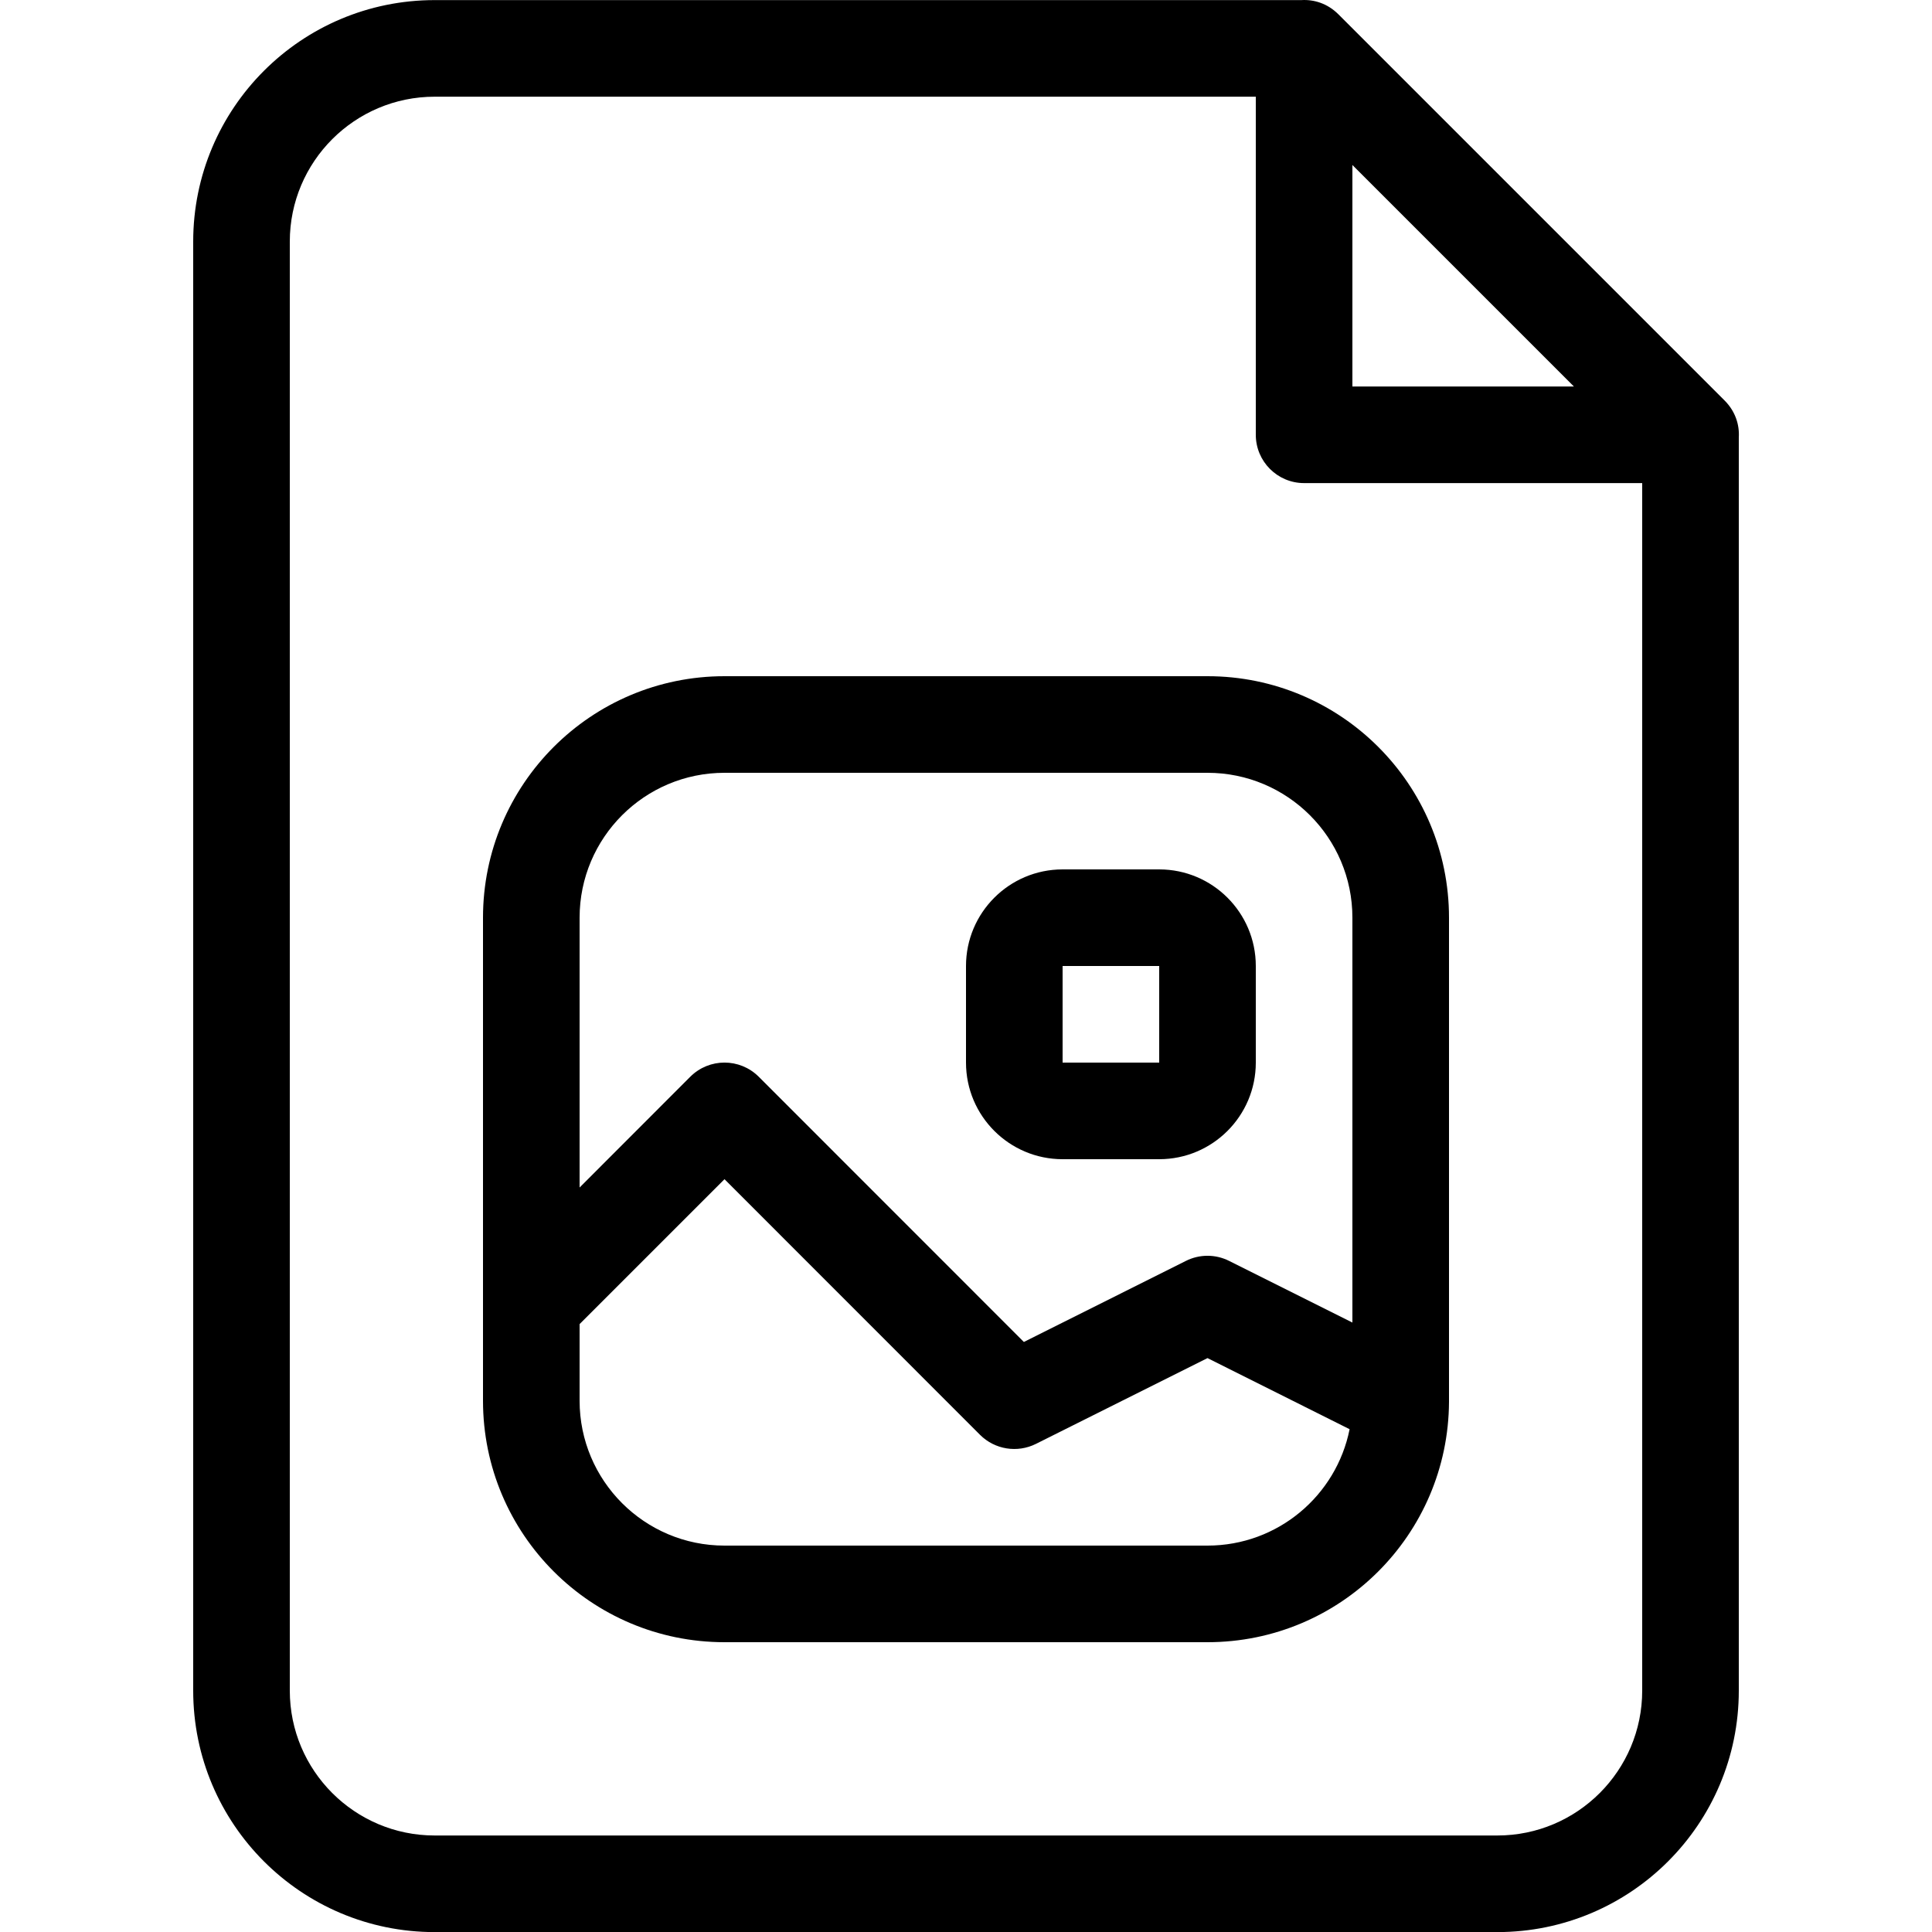
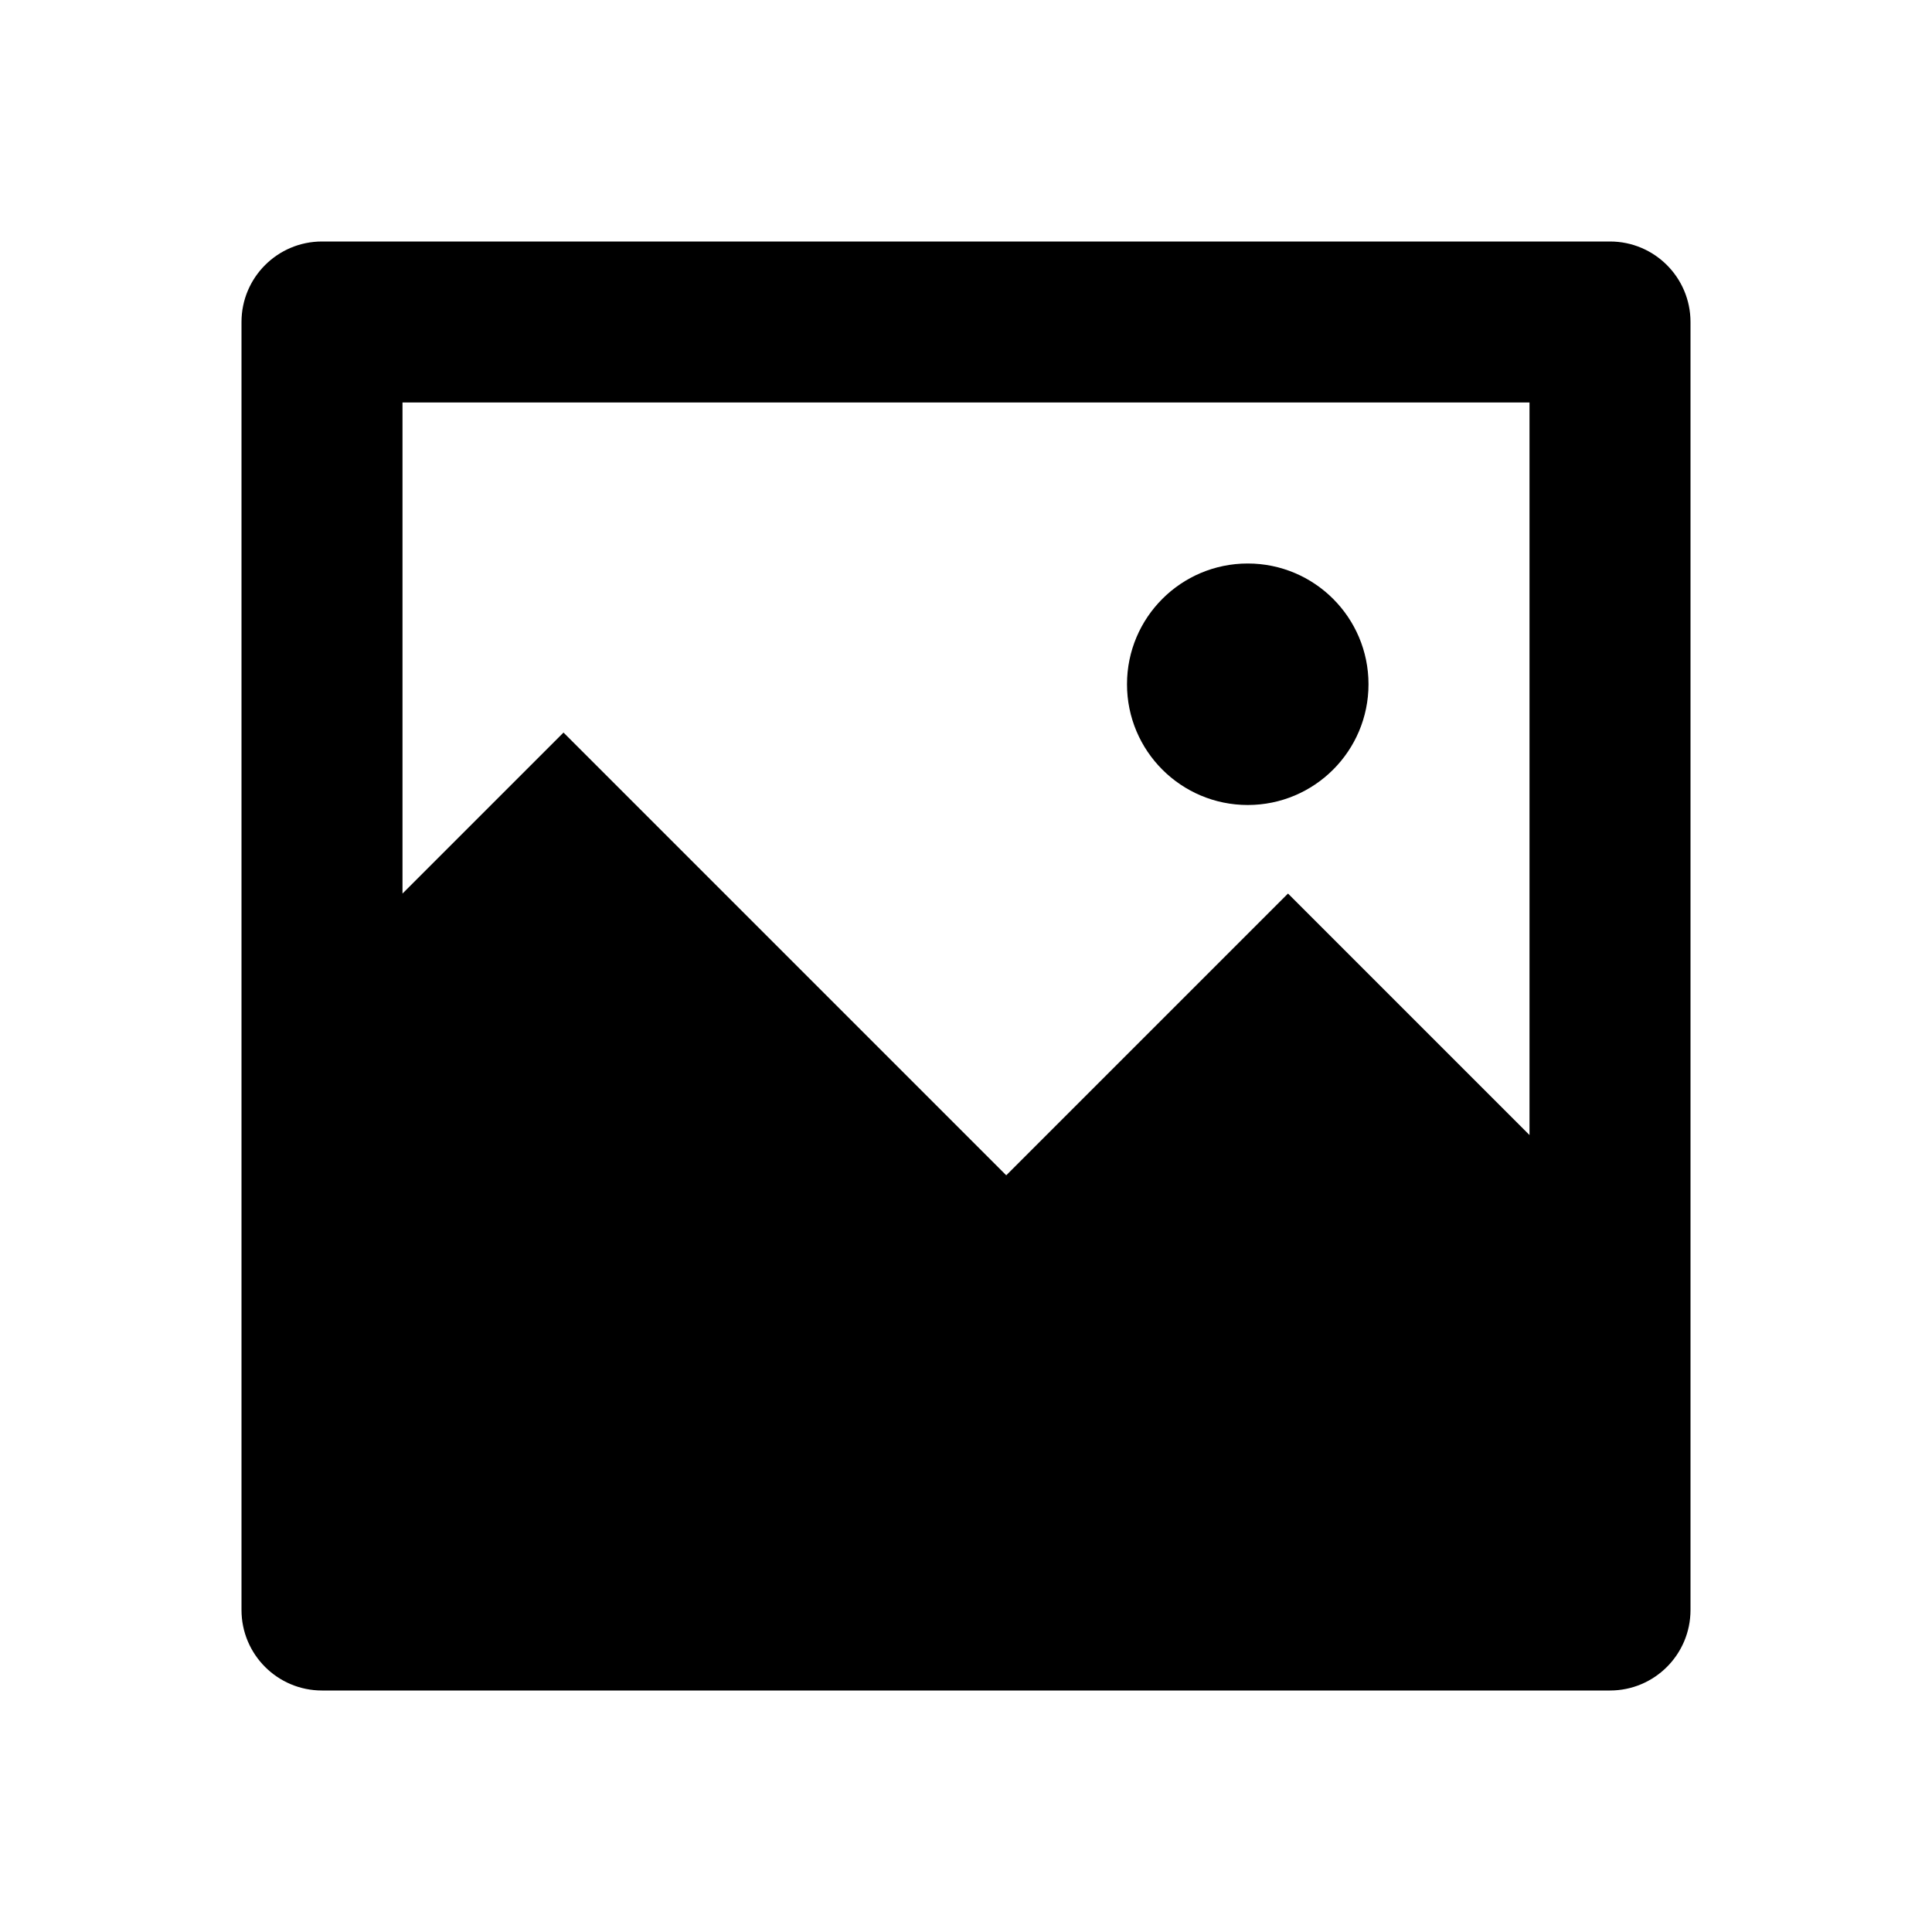
- <svg xmlns="http://www.w3.org/2000/svg" fill="#000000" width="800px" height="800px" viewBox="2 2 20 20">
-   <path d="M20,6.529 L20,19.501 C20,20.882 18.881,22.001 17.5,22.001 L6.5,22.001 C5.119,22.001 4,20.882 4,19.501 L4,4.501 C4,3.12 5.119,2.001 6.5,2.001 L15.472,2.001 C15.605,1.993 15.743,2.037 15.854,2.147 L19.854,6.147 C19.964,6.258 20.008,6.396 20,6.529 Z M15,3.001 L6.5,3.001 C5.672,3.001 5,3.673 5,4.501 L5,19.501 C5,20.329 5.672,21.001 6.5,21.001 L17.5,21.001 C18.328,21.001 19,20.329 19,19.501 L19,7.001 L15.5,7.001 C15.224,7.001 15,6.777 15,6.501 L15,3.001 Z M16,3.708 L16,6.001 L18.293,6.001 L16,3.708 Z M17,16.49 C17,16.497 17,16.505 17,16.512 C16.993,17.887 15.877,19 14.5,19 L9.5,19 C8.119,19 7,17.881 7,16.5 L7,11.5 C7,10.119 8.119,9 9.5,9 L14.5,9 C15.881,9 17,10.119 17,11.5 L17,16.49 L17,16.49 Z M16,15.691 L16,11.5 C16,10.672 15.328,10 14.5,10 L9.5,10 C8.672,10 8,10.672 8,11.5 L8,14.293 L9.146,13.146 C9.342,12.951 9.658,12.951 9.854,13.146 L12.599,15.892 L14.276,15.053 C14.417,14.982 14.583,14.982 14.724,15.053 L16,15.691 L16,15.691 Z M15.971,16.795 L14.5,16.059 L12.724,16.947 C12.531,17.043 12.299,17.006 12.146,16.854 L9.5,14.207 L8,15.707 L8,16.5 C8,17.328 8.672,18 9.5,18 L14.5,18 C15.228,18 15.834,17.482 15.971,16.795 L15.971,16.795 Z M13,12 L13,13 L14,13 L14,12 L13,12 Z M13,11 L14,11 C14.552,11 15,11.448 15,12 L15,13 C15,13.552 14.552,14 14,14 L13,14 C12.448,14 12,13.552 12,13 L12,12 C12,11.448 12.448,11 13,11 Z" />
+ <svg xmlns="http://www.w3.org/2000/svg" width="800px" height="800px" viewBox="0 0 24 24">
+   <g>
+     <path fill="none" d="M0 0h24v24H0z" />
+     <path fill="currentColor" d="M5 11.1l2-2 5.5 5.5 3.5-3.5 3 3V5H5v6.1zM4 3h16a1 1 0 0 1 1 1v16a1 1 0 0 1-1 1H4a1 1 0 0 1-1-1V4a1 1 0 0 1 1-1zm11.5 7a1.5 1.5 0 1 1 0-3 1.5 1.5 0 0 1 0 3z" />
+   </g>
</svg>
